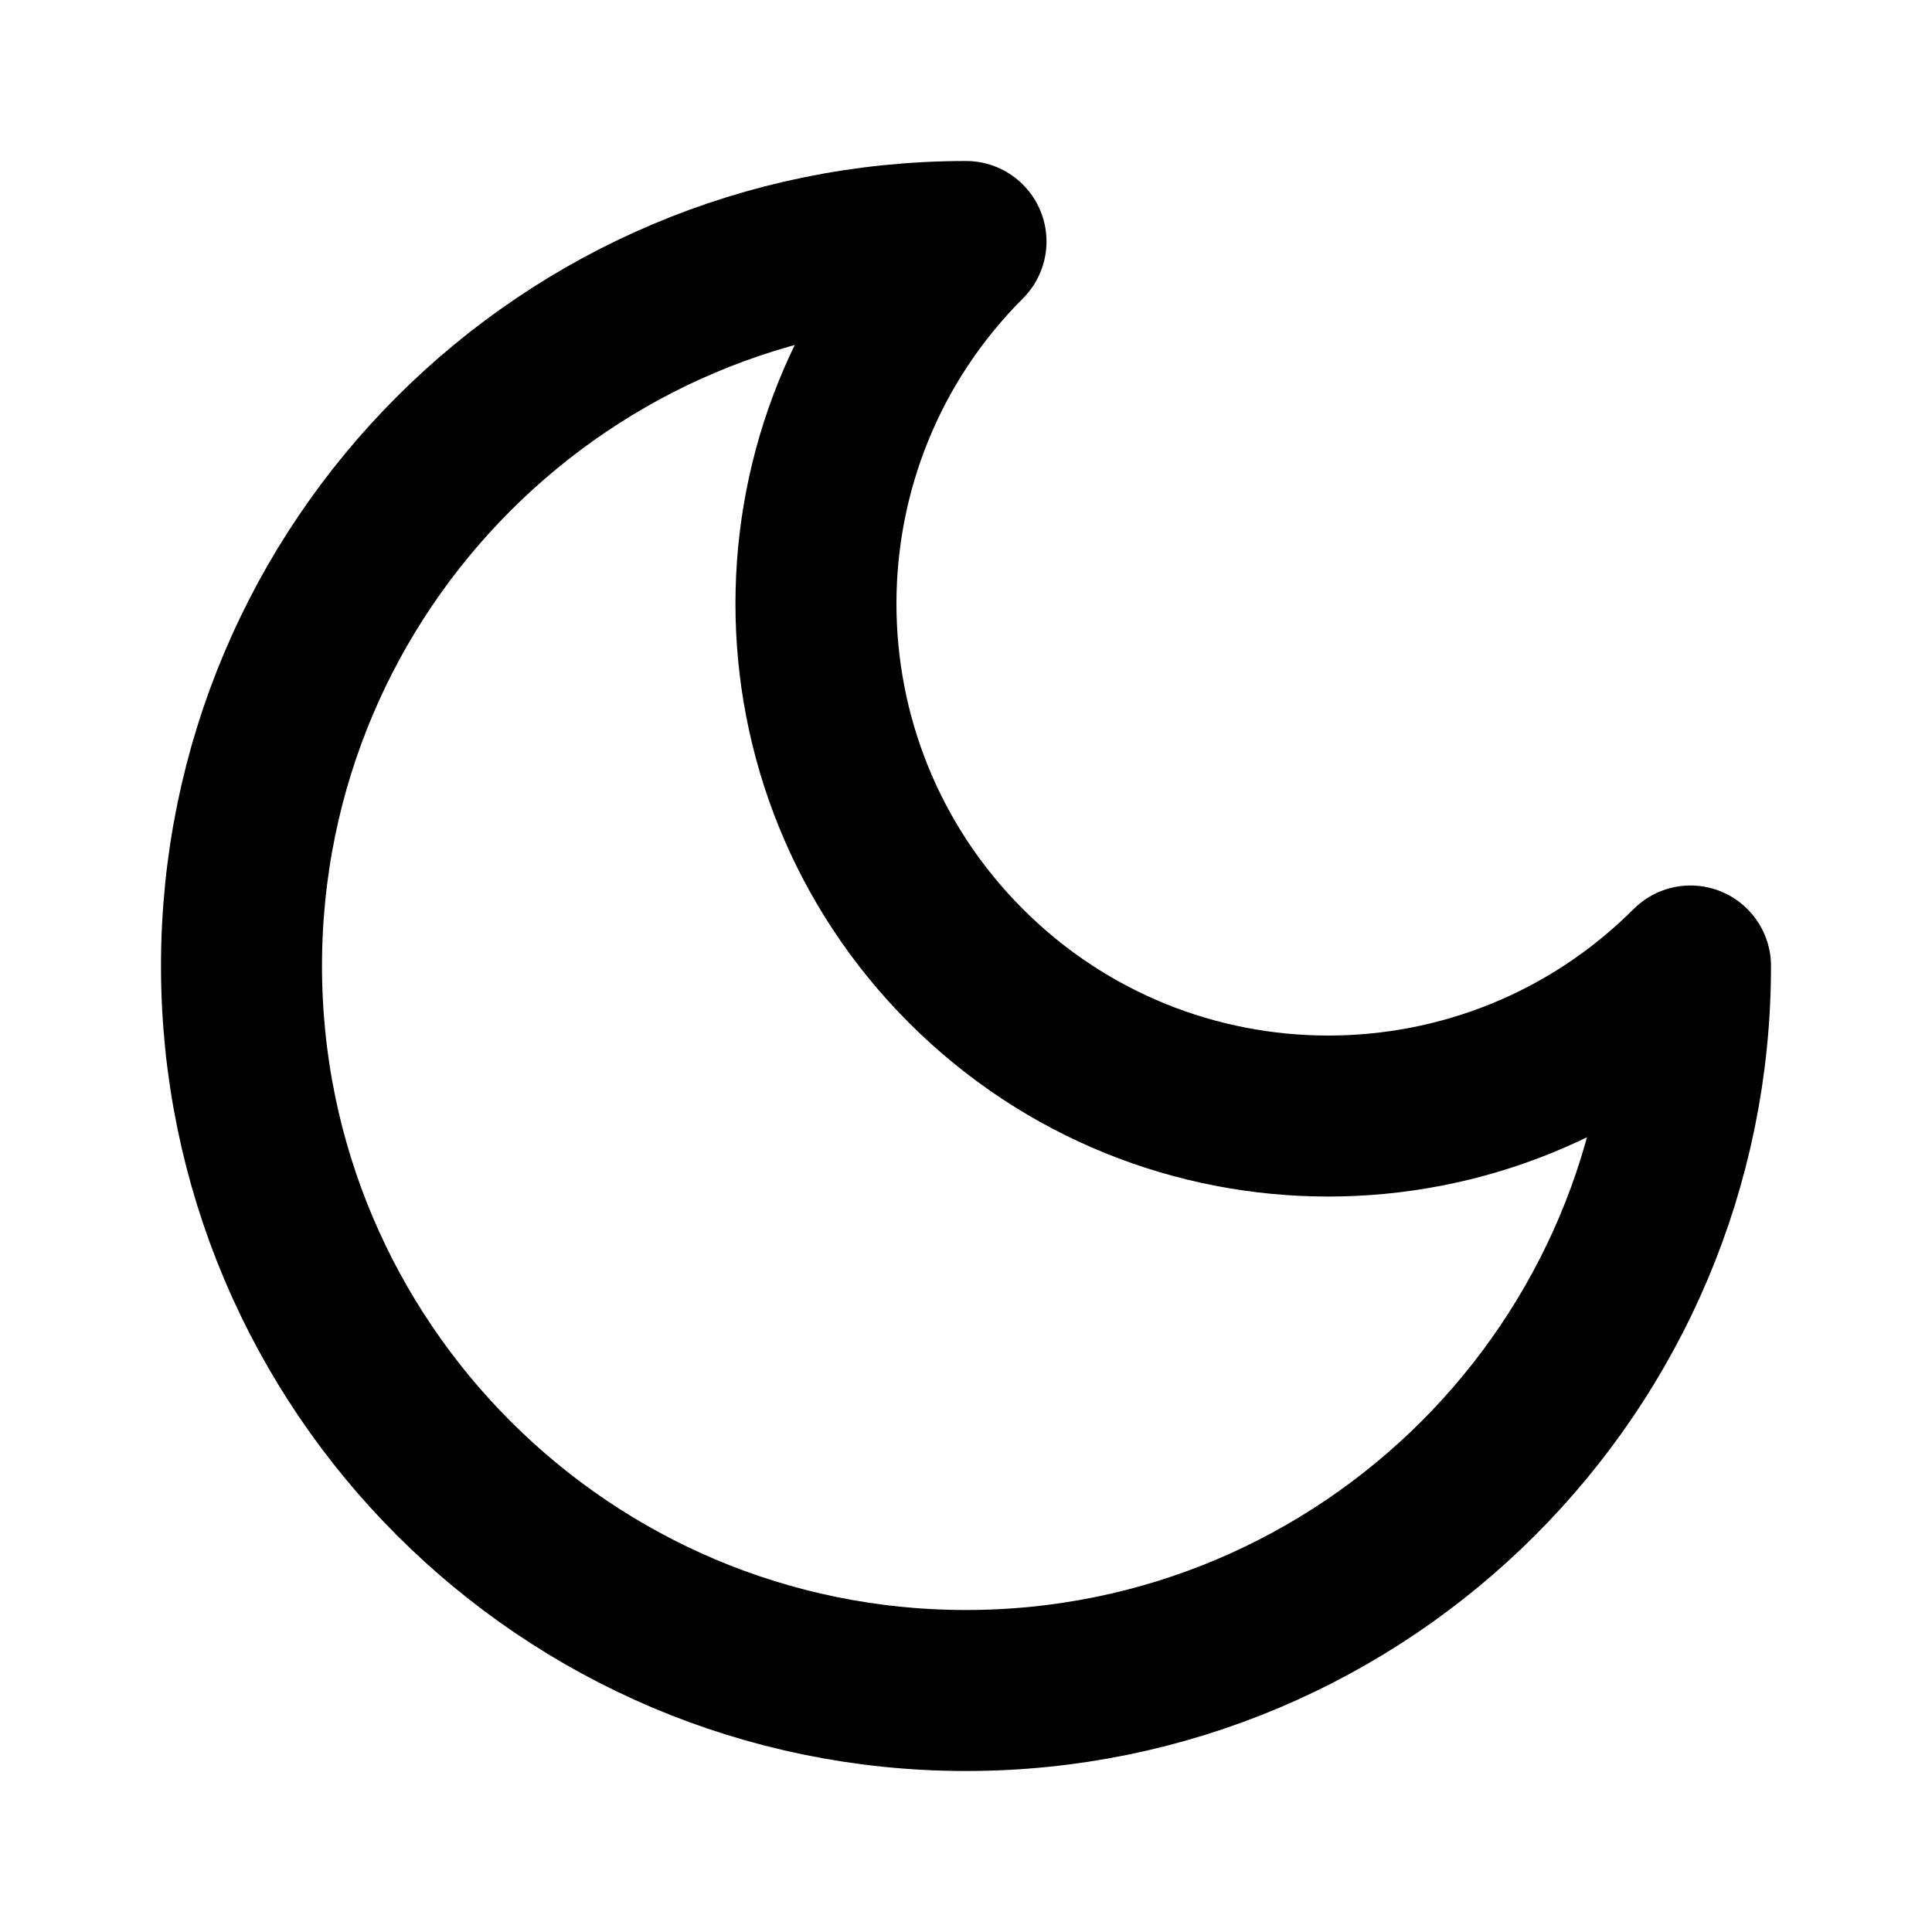
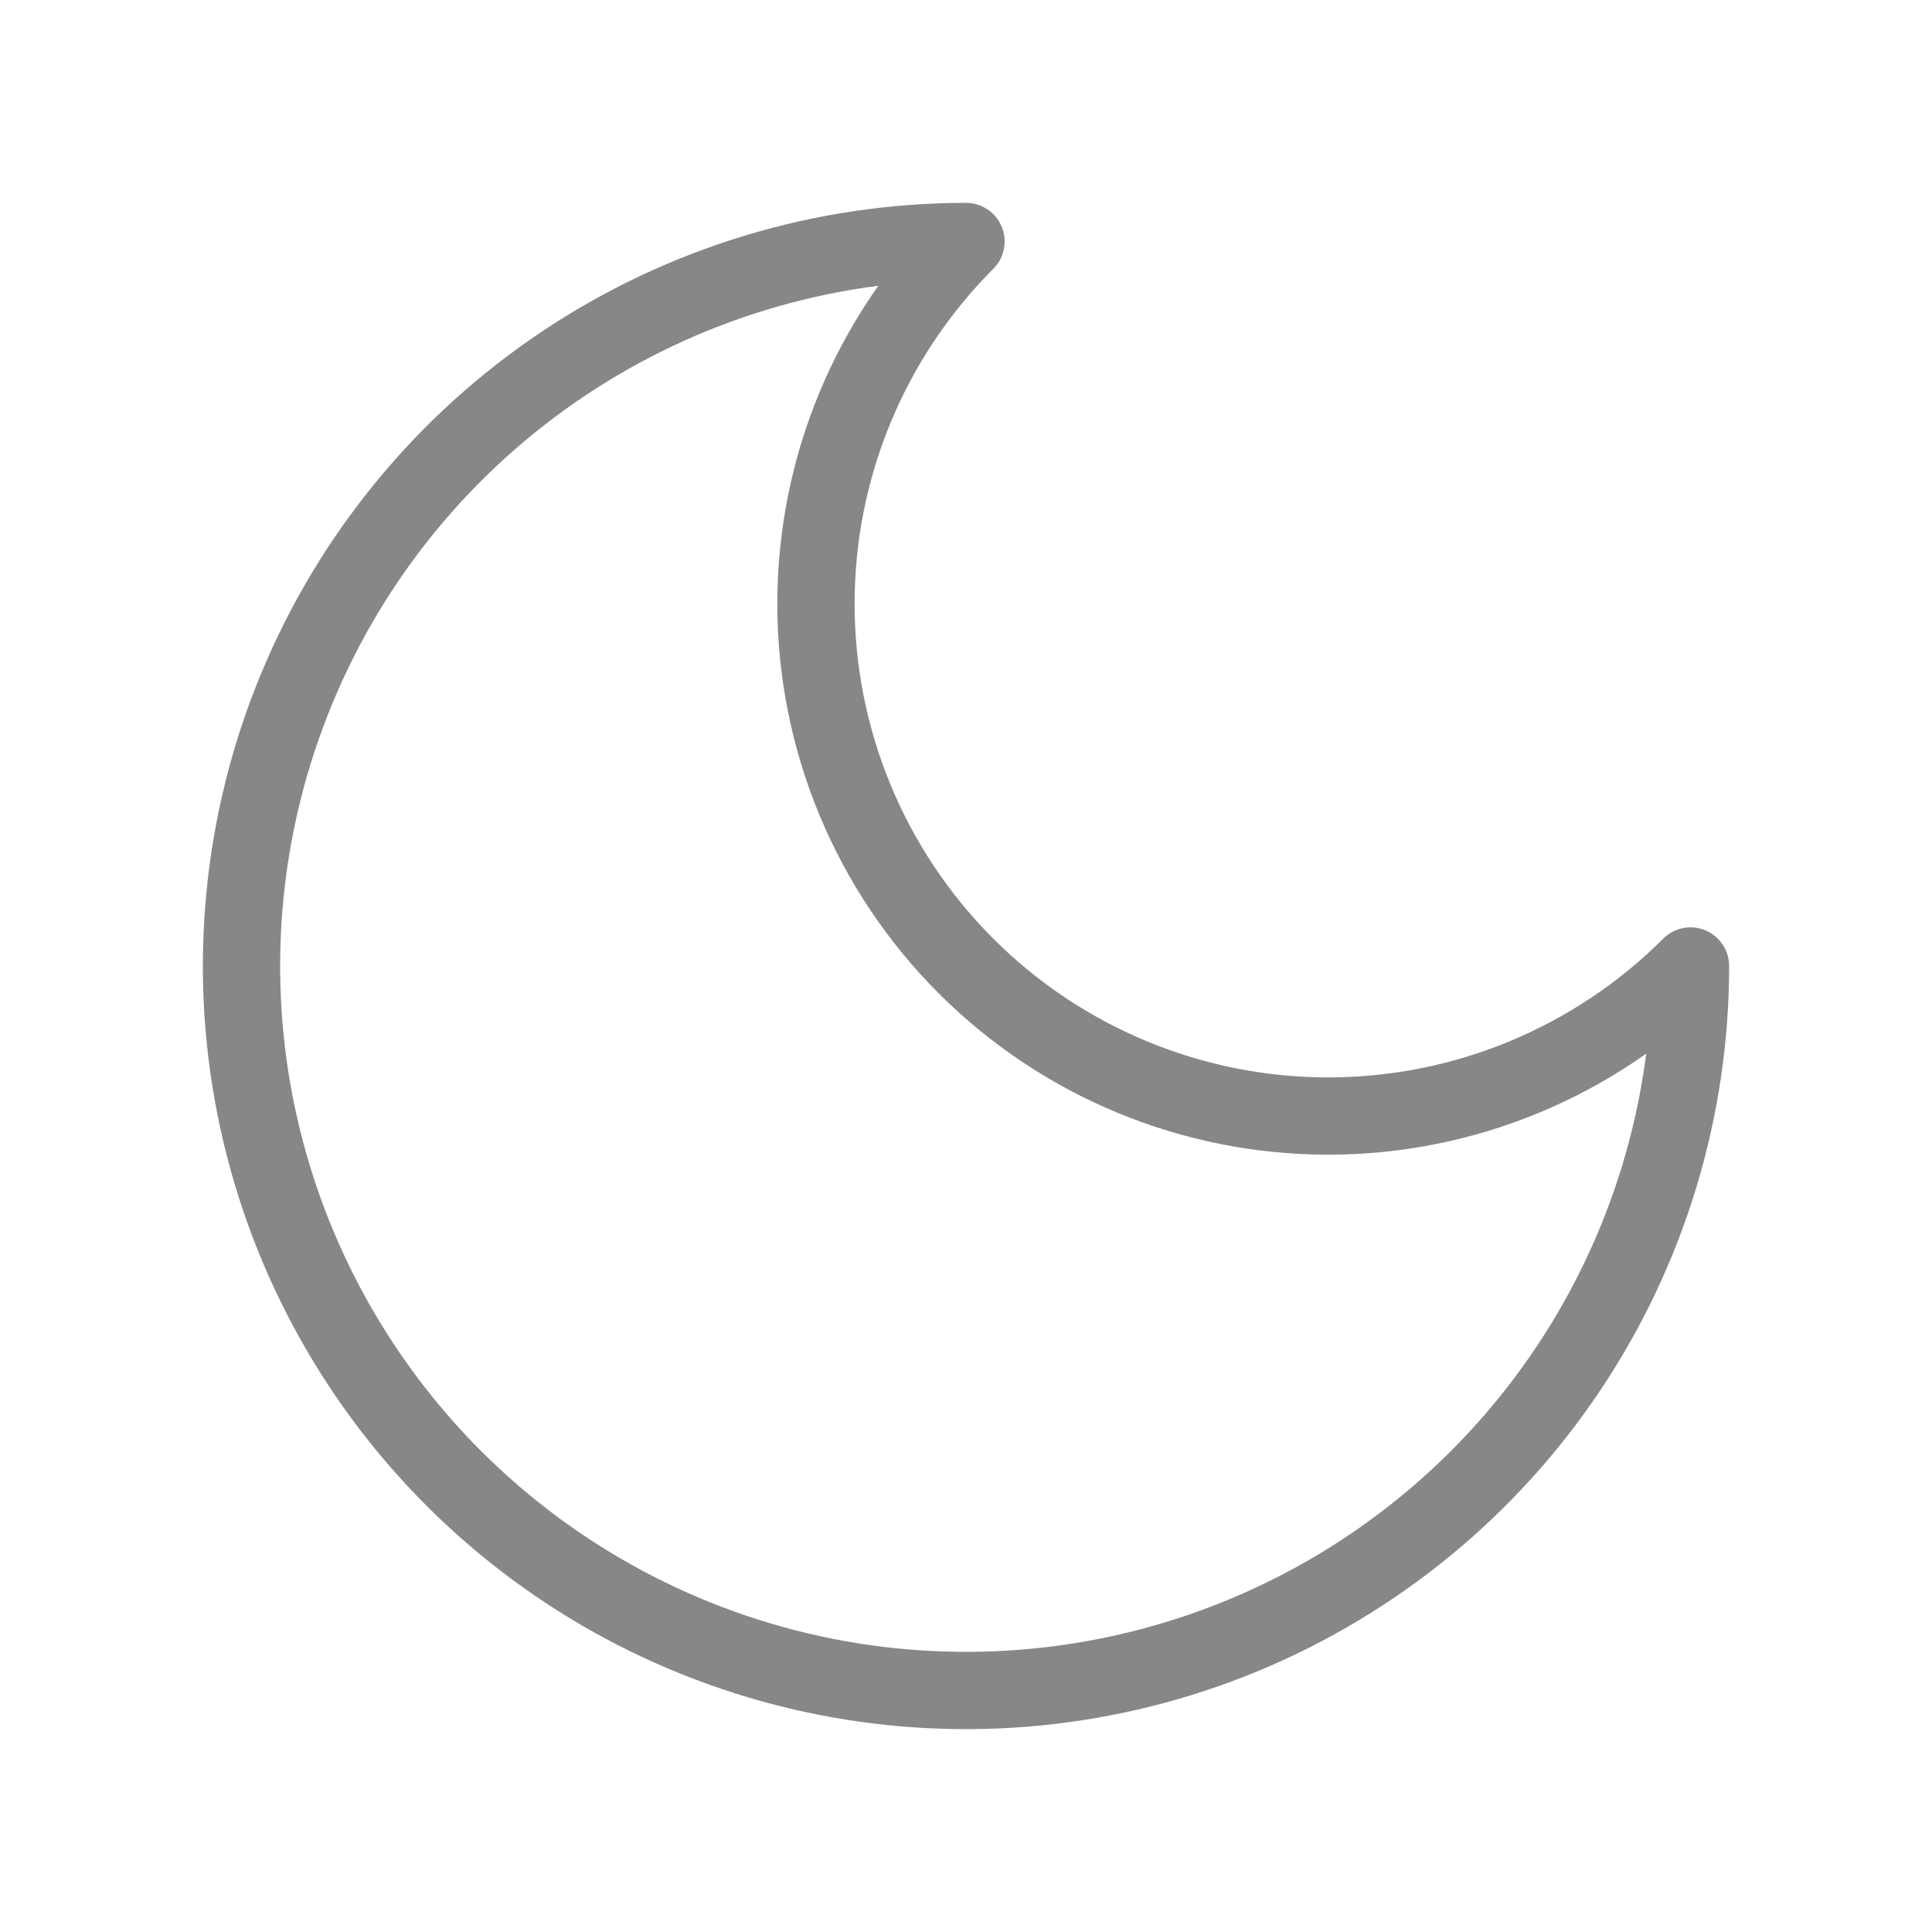
- <svg xmlns="http://www.w3.org/2000/svg" width="24" height="24" viewBox="0 0 24 24" fill="none" stroke="currentColor" stroke-width="2" stroke-linecap="round" stroke-linejoin="round" class="lucide lucide-moon">
-   <path d="M12 3a6 6 0 0 0 9 9 9 9 0 1 1-9-9Z" />
+ <svg xmlns="http://www.w3.org/2000/svg" width="50" height="50" viewBox="0 0 50 50" fill="none">
+   <path d="M25 6.25C22.514 8.736 21.117 12.109 21.117 15.625C21.117 19.141 22.514 22.514 25 25C27.486 27.486 30.859 28.883 34.375 28.883C37.891 28.883 41.264 27.486 43.75 25C43.75 28.708 42.65 32.334 40.59 35.417C38.53 38.5 35.601 40.904 32.175 42.323C28.749 43.742 24.979 44.113 21.342 43.39C17.705 42.666 14.364 40.88 11.742 38.258C9.12 35.636 7.334 32.295 6.61 28.658C5.887 25.021 6.258 21.251 7.677 17.825C9.096 14.399 11.5 11.47 14.583 9.41C17.666 7.35 21.292 6.25 25 6.25Z" stroke="#878787" stroke-width="2" stroke-linecap="round" stroke-linejoin="round" />
</svg>
